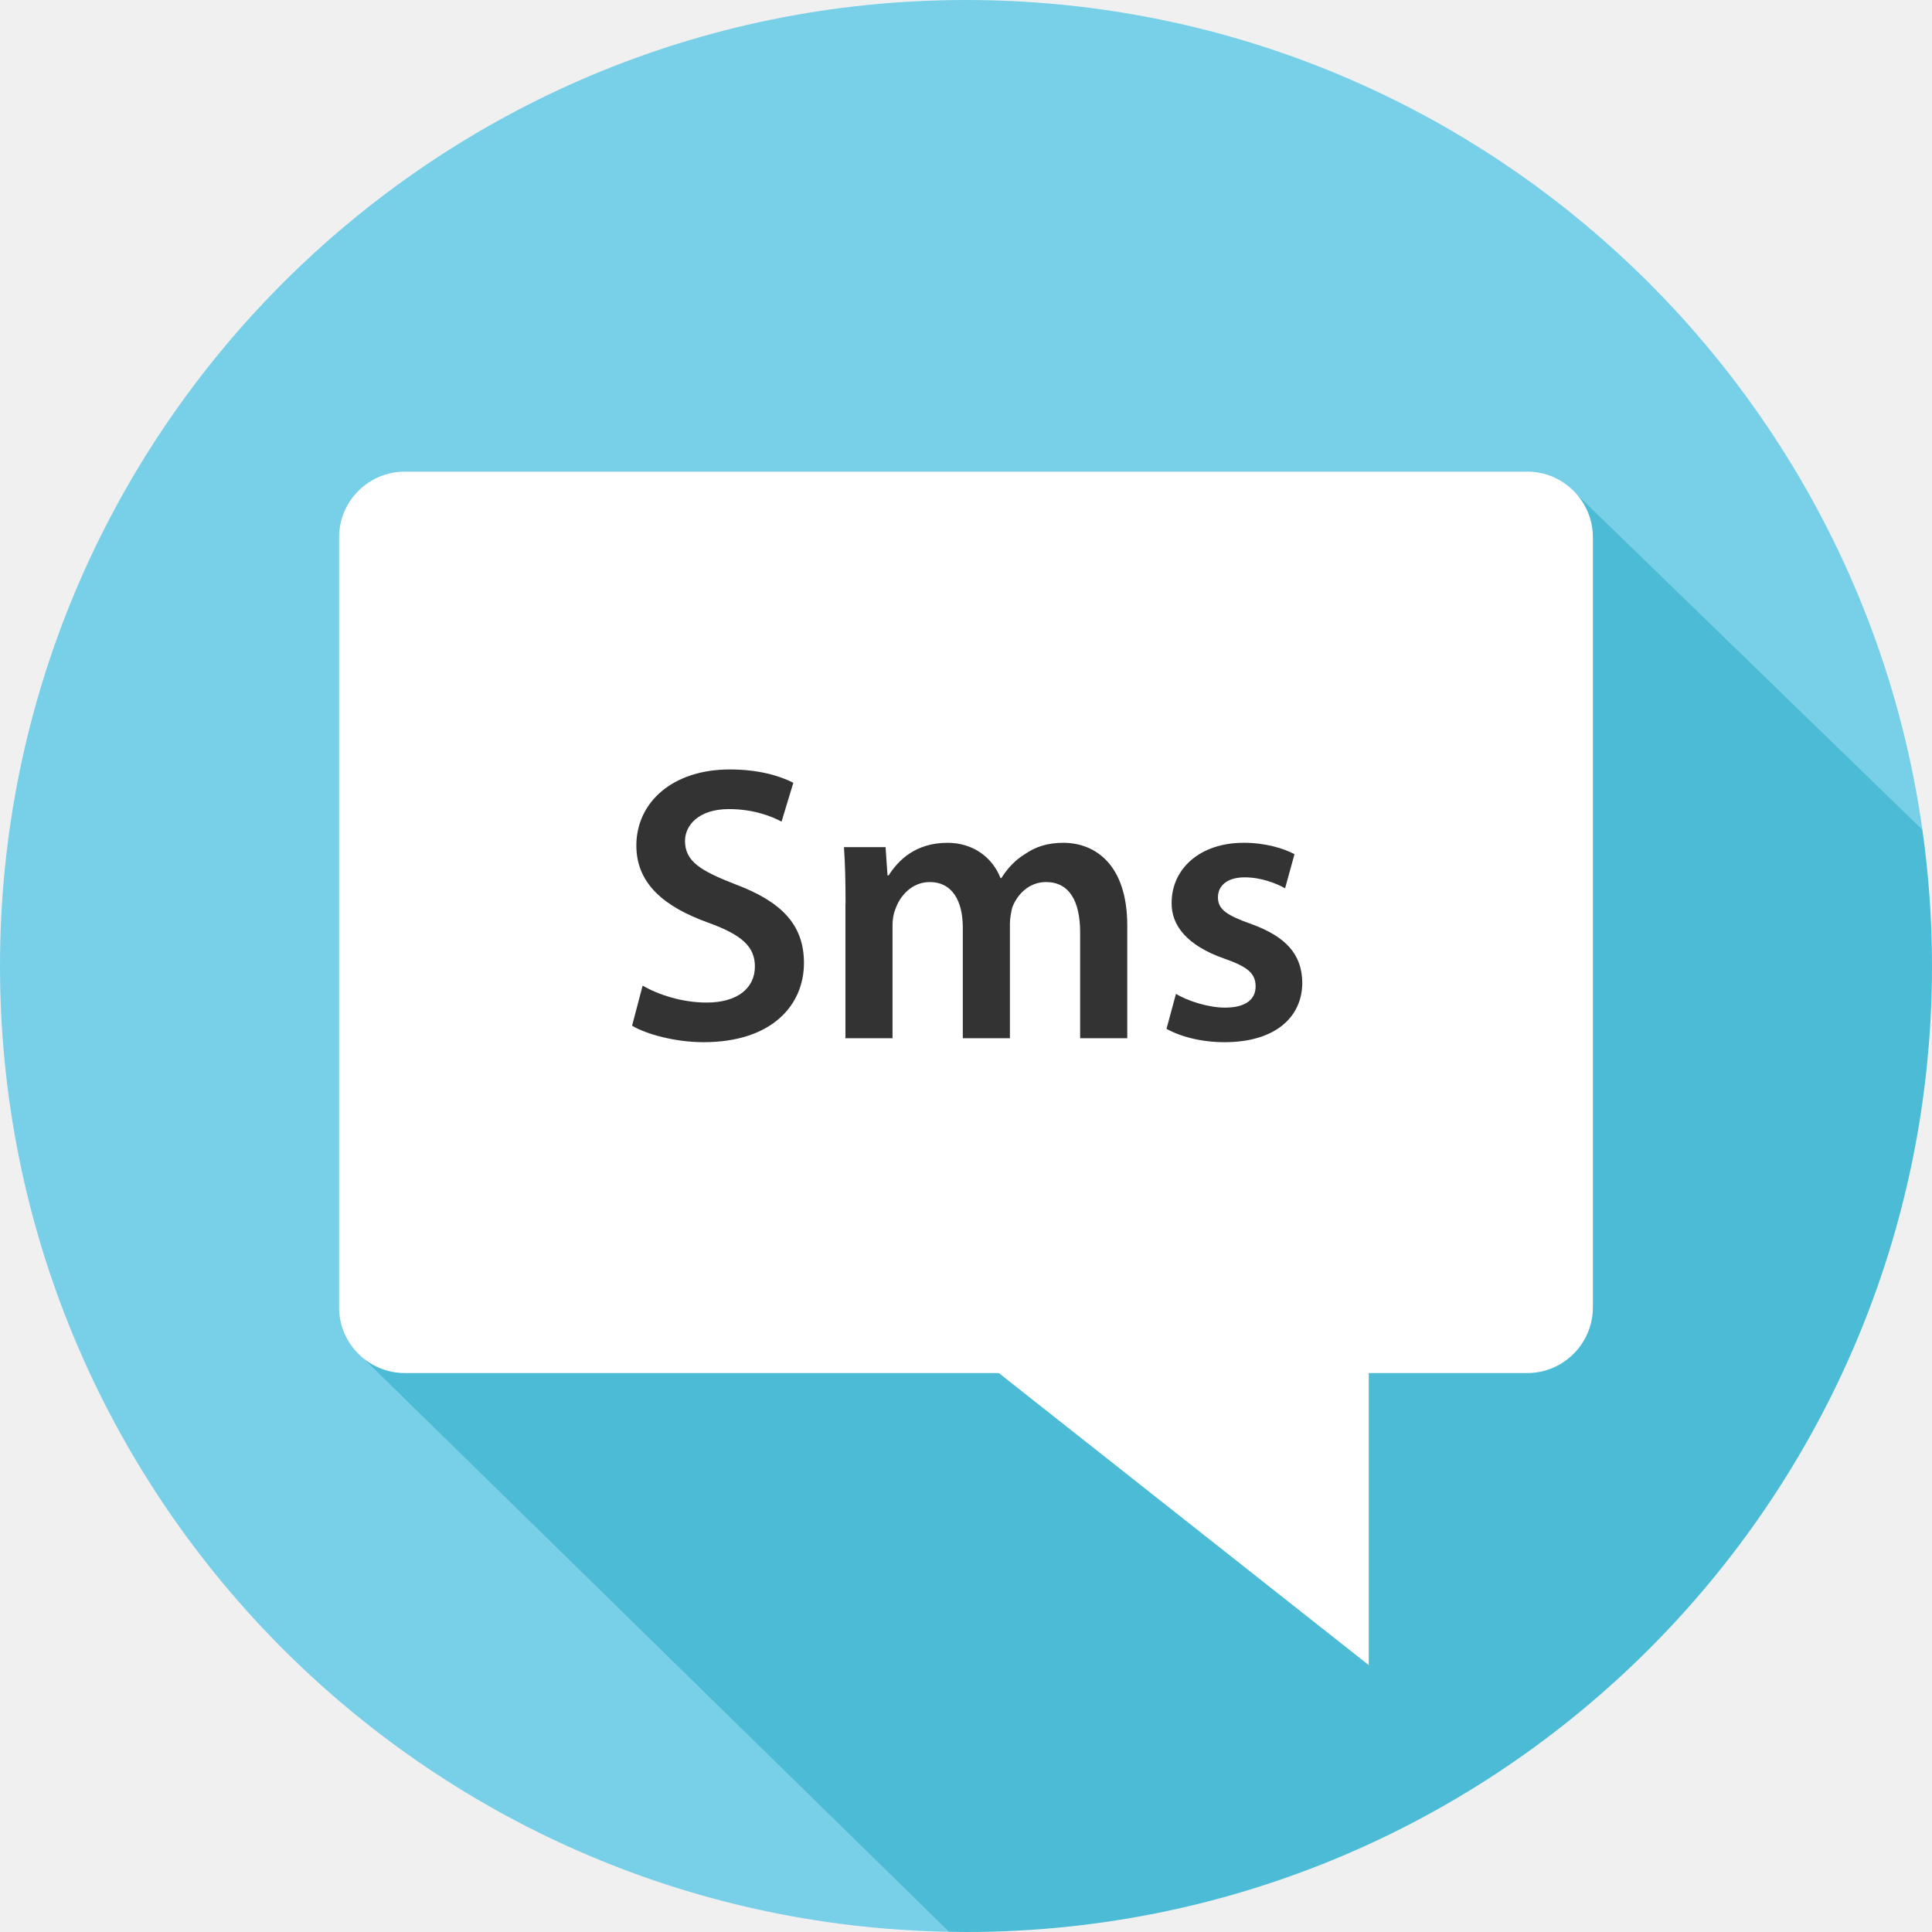
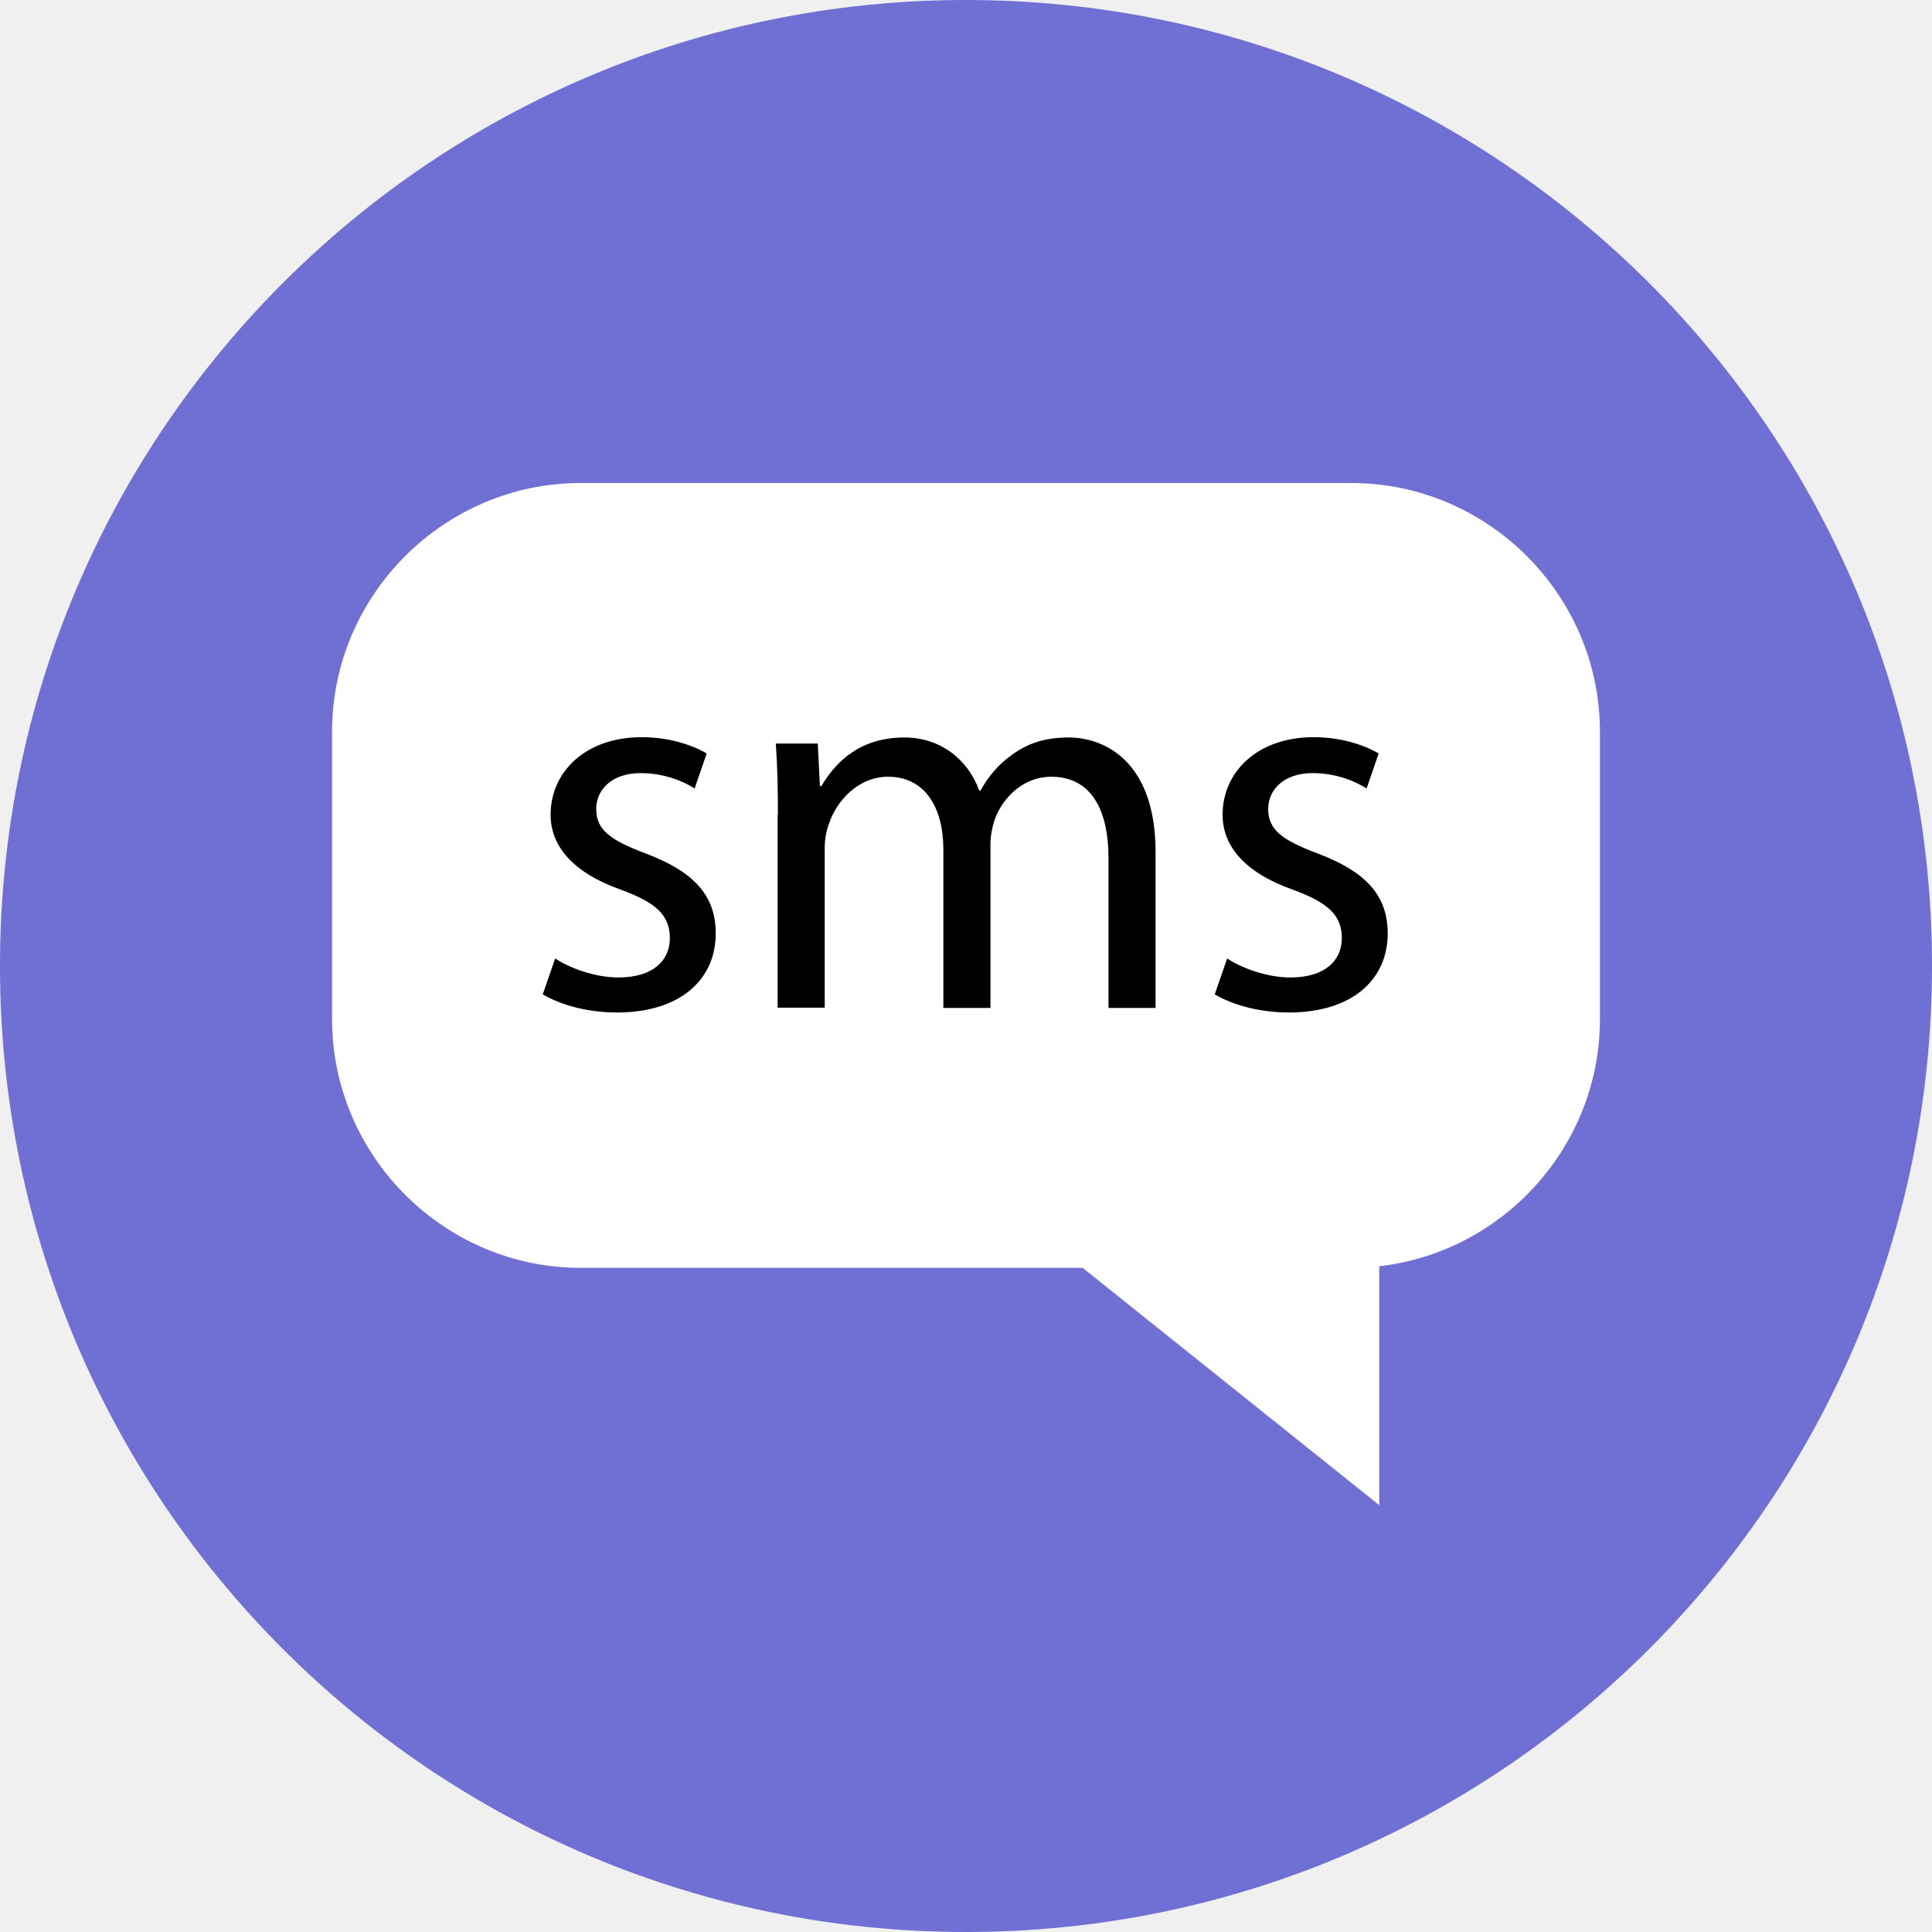
<svg xmlns="http://www.w3.org/2000/svg" version="1.1" id="Layer_1" x="0px" y="0px" viewBox="0 0 512 512" style="enable-background:new 0 0 512 512;" xml:space="preserve">
-   <path style="fill:#78D0E8;" d="M95.464,359.232l321.48-229.216l92.495,89.772C491.845,95.555,385.091,0,256,0  C114.615,0,0,114.615,0,256c0,139.851,112.147,253.493,251.414,255.942L95.464,359.232z" />
-   <path style="fill:#4CBCD6;" d="M95.464,359.232l155.95,152.71c1.527,0.027,3.053,0.058,4.586,0.058c141.385,0,256-114.615,256-256  c0-12.294-0.886-24.38-2.561-36.212l-92.495-89.772L95.464,359.232z" />
+   <circle cx="256" cy="256" r="256" fill="#706fd3" />
  <g>
-     <polygon style="fill:#FFFFFF;" points="362.736,347.888 362.736,441.272 244.448,347.888  " />
-     <path style="fill:#FFFFFF;" d="M404.76,363.872H107.24c-9.552,0-17.376-7.816-17.376-17.376V142.368   c0-9.552,7.816-17.376,17.376-17.376h297.512c9.552,0,17.376,7.816,17.376,17.376v204.136   C422.128,356.056,414.312,363.872,404.76,363.872z" />
+     <polygon style="fill:#FFFFFF;" points="365.52,398.88 365.52,320.8 267.92,320.8  " />
+     <path style="fill:#FFFFFF;" d="M358,336H153.92C117.68,336,88,306.32,88,270.08v-76.16c0-36.24,29.68-65.92,65.92-65.92h204.16   c36.24,0,65.92,29.68,65.92,65.92v76.16C424,306.32,394.32,336,358,336z" />
  </g>
-   <g>
-     <path style="fill:#333333;" d="M170.304,261.208c4.168,2.392,10.4,4.48,16.952,4.48c8.216,0,12.8-3.848,12.8-9.568   c0-5.304-3.536-8.424-12.488-11.648c-11.544-4.168-18.928-10.296-18.928-20.384c0-11.448,9.568-20.176,24.76-20.176   c7.584,0,13.2,1.664,16.84,3.536l-3.12,10.296c-2.496-1.36-7.384-3.328-13.936-3.328c-8.112,0-11.648,4.368-11.648,8.424   c0,5.408,4.056,7.904,13.416,11.544c12.168,4.568,18.104,10.712,18.104,20.8c0,11.232-8.528,21.008-26.624,21.008   c-7.384,0-15.088-2.08-18.928-4.368L170.304,261.208z" />
-     <path style="fill:#333333;" d="M224.08,239.576c0-5.824-0.112-10.712-0.424-15.08h11.032l0.512,7.488h0.312   c2.496-3.952,7.072-8.632,15.6-8.632c6.656,0,11.848,3.752,14.04,9.36h0.208c1.768-2.808,3.84-4.88,6.232-6.344   c2.816-1.968,6.04-3.016,10.192-3.016c8.424,0,16.952,5.728,16.952,21.944v29.848h-12.488v-27.976   c0-8.424-2.904-13.416-9.048-13.416c-4.368,0-7.592,3.12-8.944,6.76c-0.304,1.248-0.616,2.808-0.616,4.264v30.368h-12.488v-29.328   c0-7.072-2.808-12.064-8.736-12.064c-4.792,0-8.008,3.744-9.16,7.28c-0.512,1.24-0.728,2.704-0.728,4.16v29.952h-12.48v-35.568   L224.08,239.576L224.08,239.576z" />
-     <path style="fill:#333333;" d="M311.64,263.392c2.904,1.768,8.424,3.64,13,3.64c5.616,0,8.112-2.288,8.112-5.616   c0-3.44-2.08-5.2-8.32-7.384c-9.88-3.44-14.04-8.84-13.936-14.776c0-8.944,7.384-15.912,19.144-15.912   c5.616,0,10.496,1.464,13.416,3.016l-2.496,9.056c-2.184-1.248-6.24-2.912-10.72-2.912c-4.568,0-7.072,2.176-7.072,5.304   c0,3.224,2.392,4.784,8.84,7.072c9.152,3.328,13.416,8.008,13.512,15.504c0,9.152-7.168,15.808-20.592,15.808   c-6.136,0-11.64-1.456-15.392-3.536L311.64,263.392z" />
-   </g>
-   <g>
- </g>
-   <g>
- </g>
-   <g>
- </g>
-   <g>
- </g>
-   <g>
- </g>
-   <g>
- </g>
-   <g>
- </g>
-   <g>
- </g>
-   <g>
- </g>
-   <g>
- </g>
-   <g>
- </g>
-   <g>
- </g>
-   <g>
- </g>
-   <g>
- </g>
-   <g>
- </g>
+   <path d="M147.12,254c3.76,2.48,10.4,5.04,16.8,5.04c9.28,0,13.6-4.64,13.6-10.4c0-6.08-3.6-9.44-13.04-12.88  c-12.56-4.48-18.56-11.44-18.56-19.84c0-11.28,9.12-20.56,24.16-20.56c7.12,0,13.28,2,17.2,4.32l-3.2,9.28  c-2.72-1.76-7.84-4.08-14.32-4.08c-7.52,0-11.76,4.32-11.76,9.52c0,5.76,4.16,8.4,13.28,11.84c12.16,4.64,18.4,10.72,18.4,21.12  c0,12.32-9.52,20.96-26.16,20.96c-7.68,0-14.8-1.92-19.68-4.8L147.12,254z" />
+   <path d="M206.16,216c0-7.2-0.16-13.2-0.56-18.96h11.12l0.56,11.28h0.4c3.92-6.64,10.4-12.88,22-12.88c9.52,0,16.8,5.76,19.84,14.08  h0.32c2.16-3.92,4.88-6.96,7.84-9.12c4.24-3.2,8.8-4.96,15.52-4.96c9.28,0,23.04,6.08,23.04,30.4v41.28h-12.48v-39.68  c0-13.44-4.96-21.6-15.2-21.6c-7.2,0-12.88,5.36-15.04,11.6c-0.56,1.76-1.04,4.08-1.04,6.4v43.28H250v-42  c0-11.12-4.88-19.28-14.64-19.28c-7.92,0-13.76,6.4-15.76,12.72c-0.72,1.92-1.04,4.08-1.04,6.24v42.24h-12.48V216H206.16z" />
+   <path d="M325.2,254c3.76,2.48,10.4,5.04,16.8,5.04c9.28,0,13.6-4.64,13.6-10.4c0-6.08-3.6-9.44-13.04-12.88  C330,231.28,324,224.32,324,215.92c0-11.28,9.12-20.56,24.16-20.56c7.12,0,13.28,2,17.2,4.32l-3.2,9.28  c-2.72-1.76-7.84-4.08-14.32-4.08c-7.52,0-11.76,4.32-11.76,9.52c0,5.76,4.16,8.4,13.28,11.84c12.16,4.64,18.4,10.72,18.4,21.12  c0,12.32-9.52,20.96-26.16,20.96c-7.68,0-14.8-1.92-19.68-4.8L325.2,254z" />
</svg>
